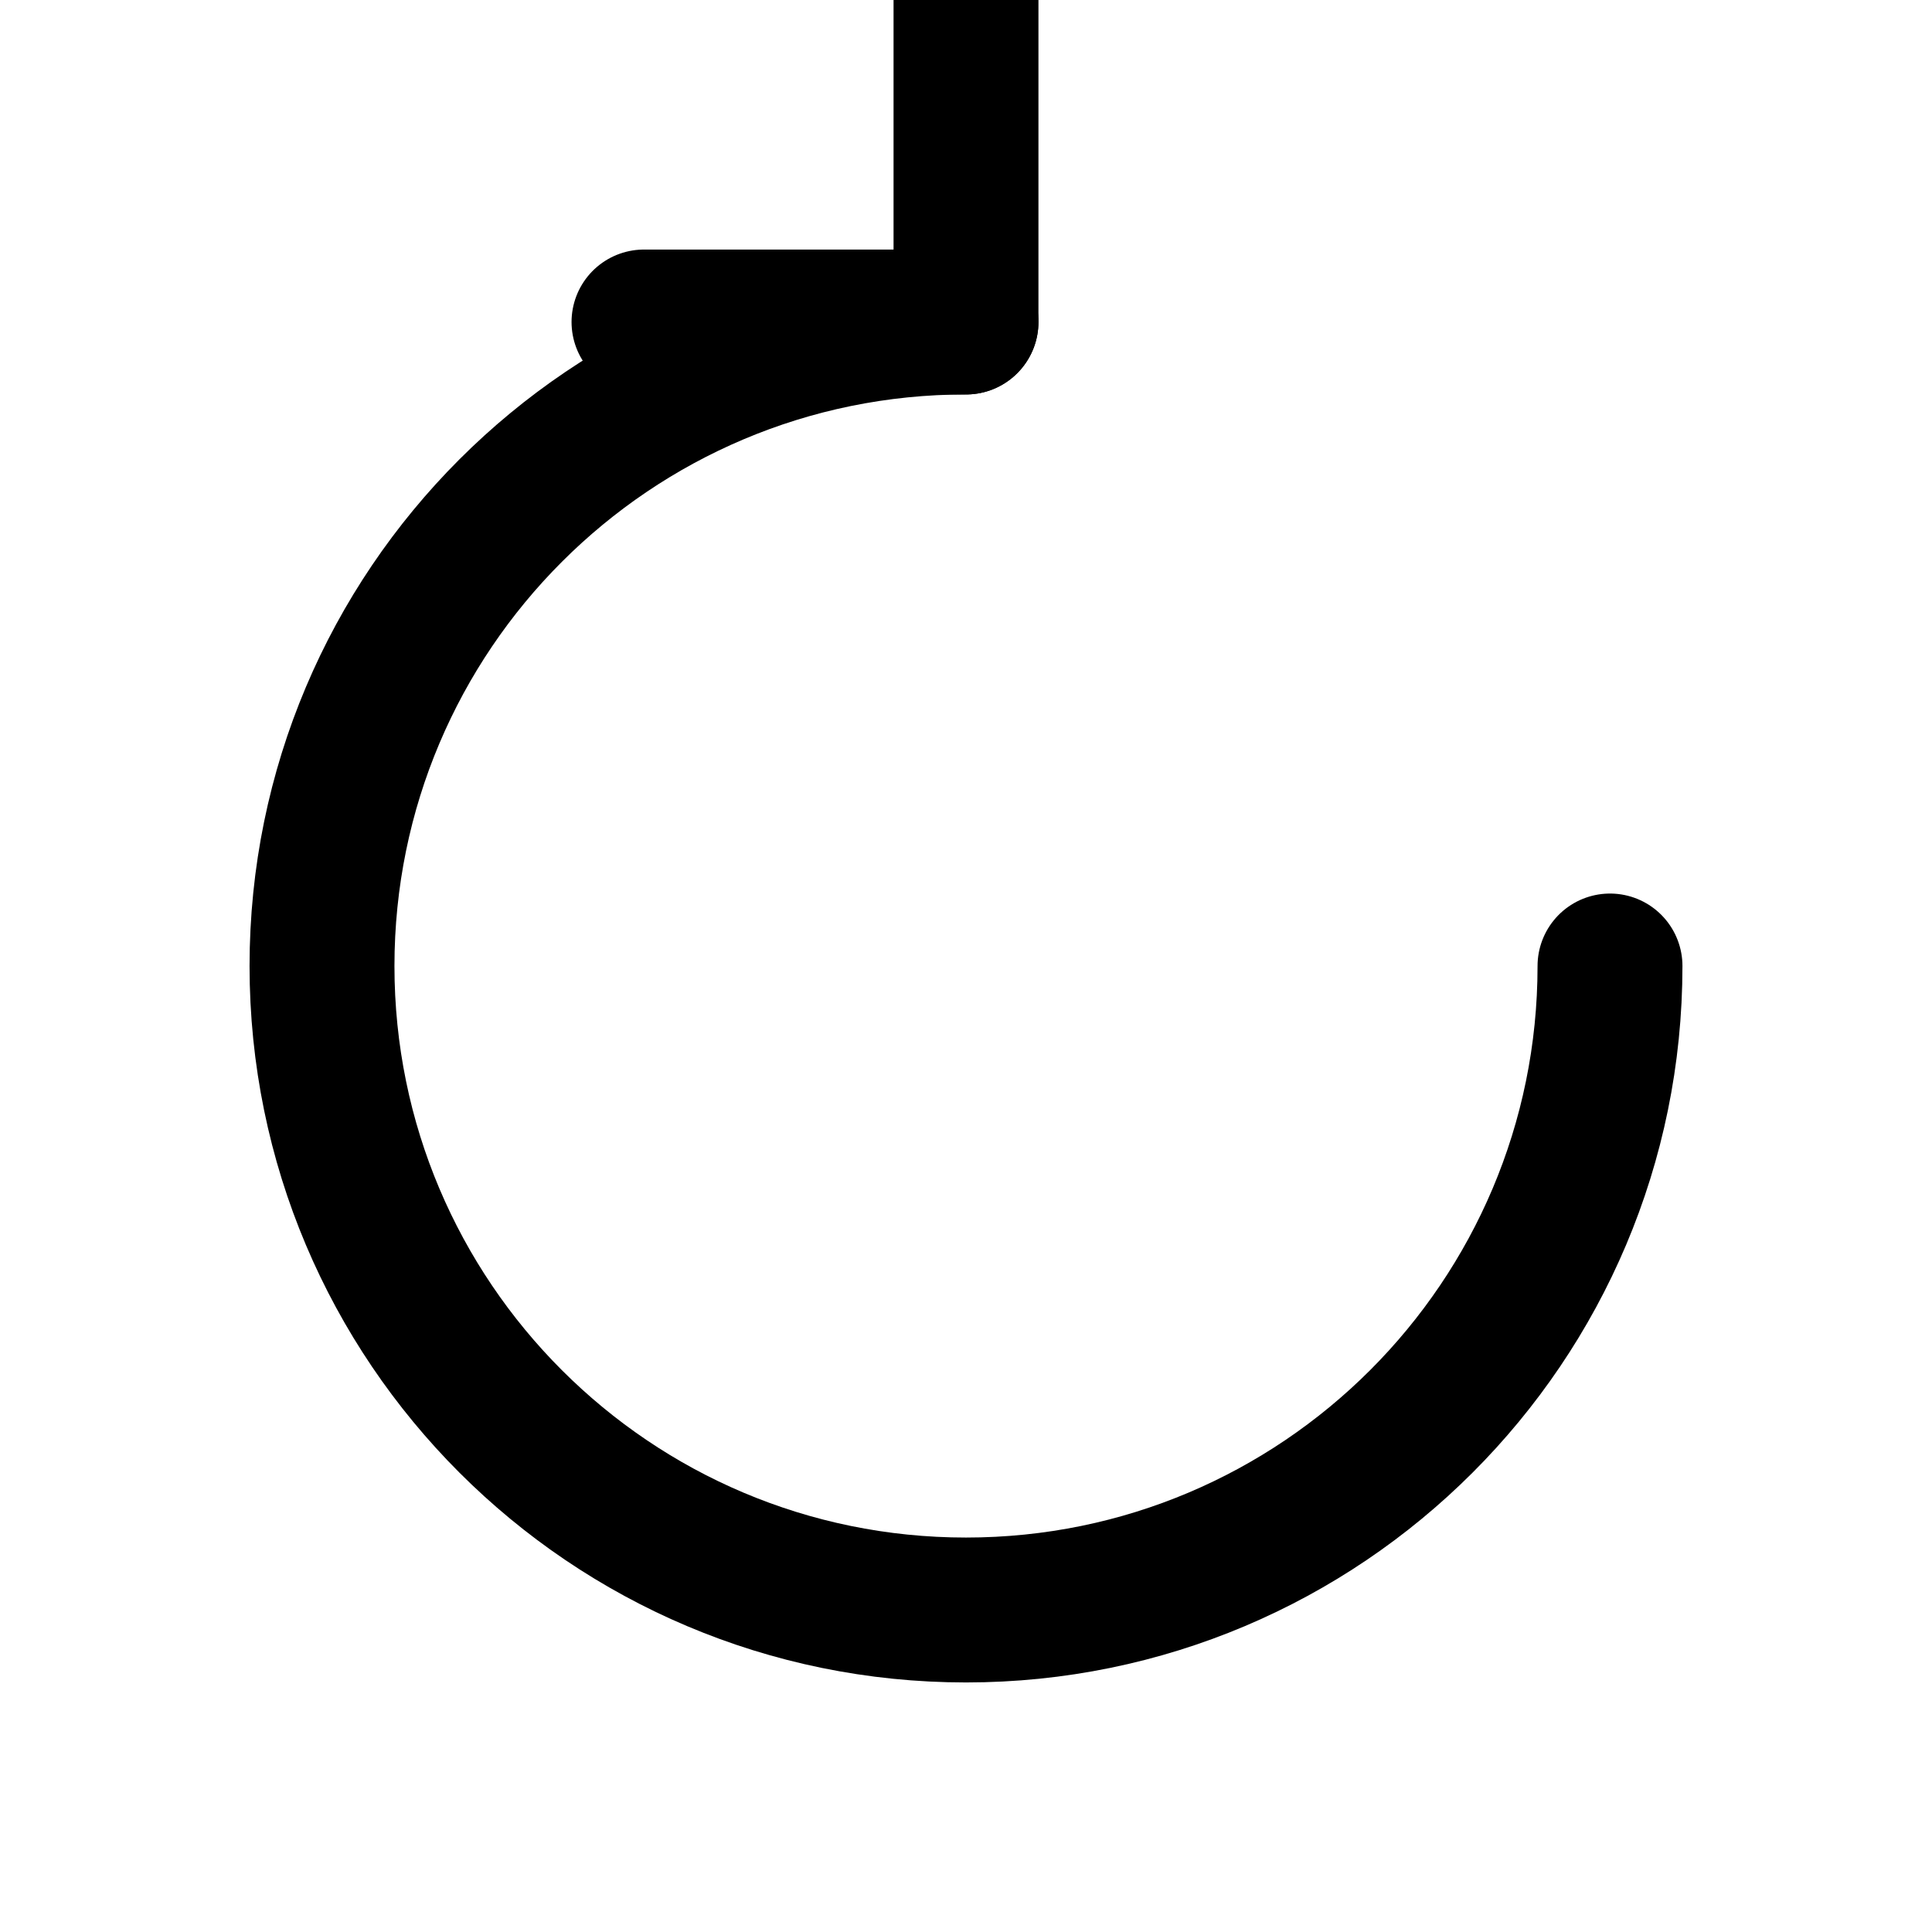
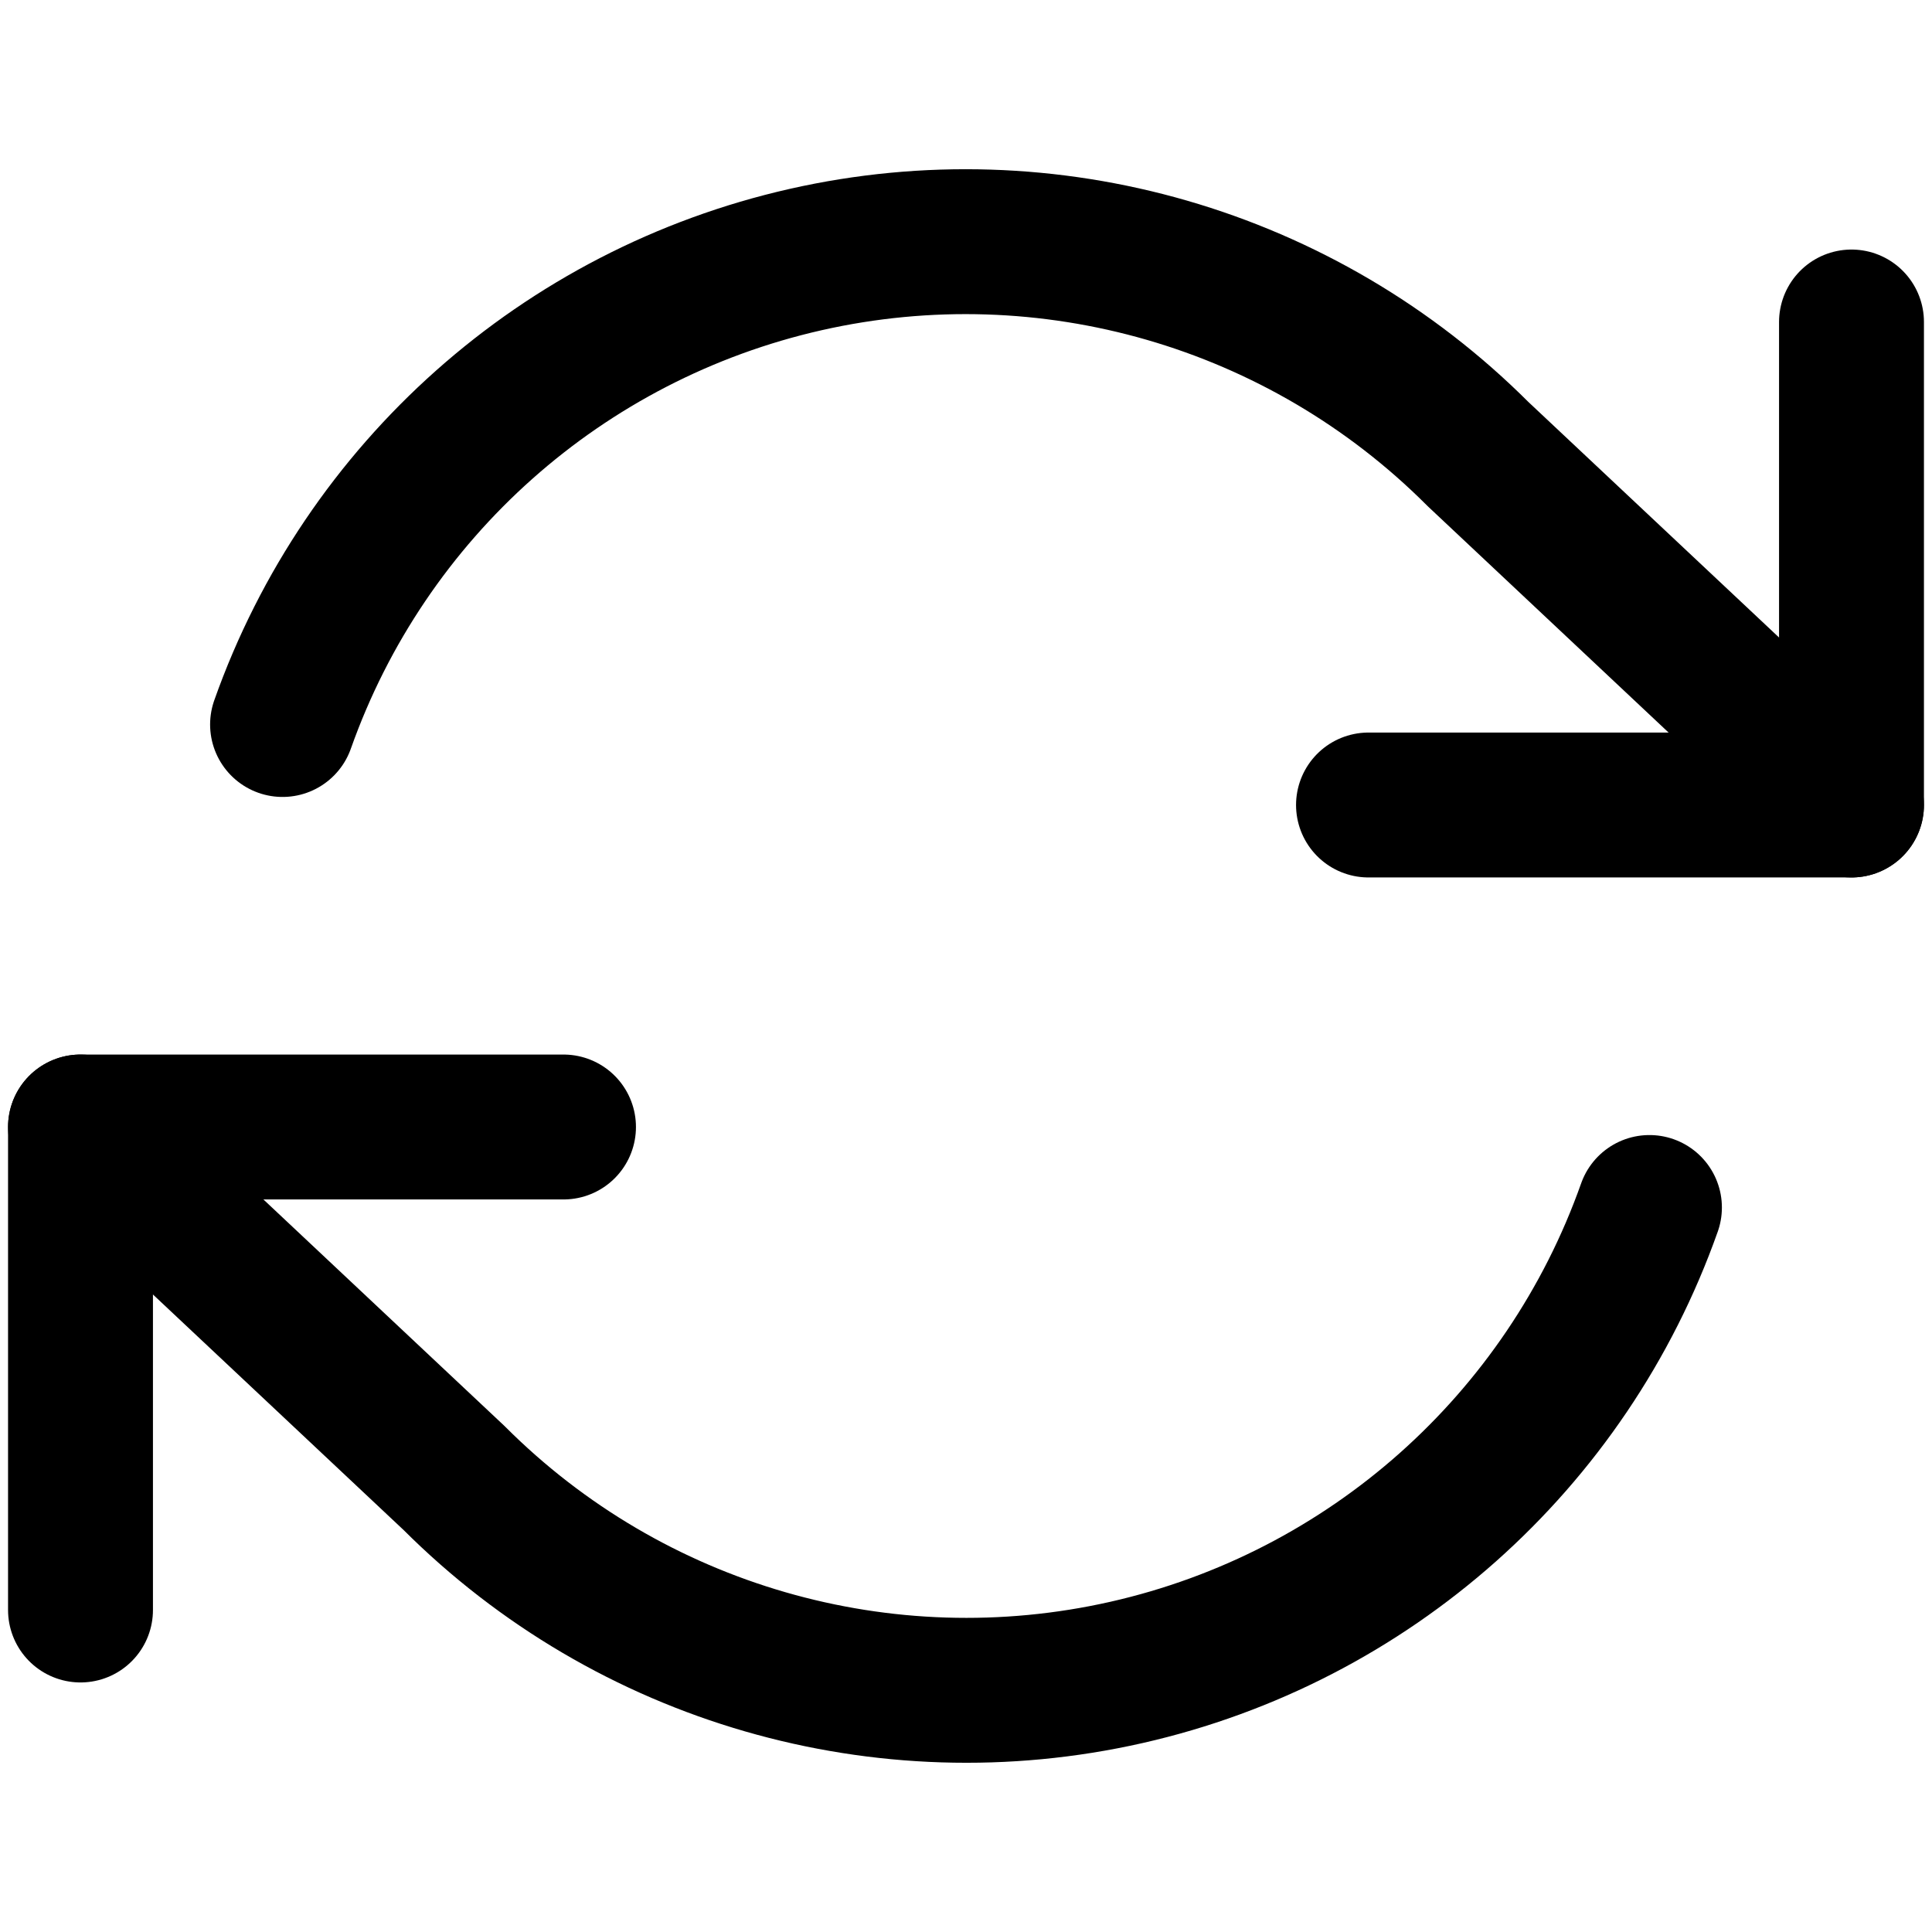
<svg xmlns="http://www.w3.org/2000/svg" width="20" height="20" viewBox="0 0 24 24" fill="none" stroke="currentColor" stroke-width="1.8" stroke-linecap="round" stroke-linejoin="round">
-   <path d="M20 12 A8 8 0 1 1 12 4" />
-   <polyline points="8 4 12 4 12 0" />
+   <polyline points="23 4 23 10 17 10" />
+   <polyline points="1 20 1 14 7 14" />
+   <path d="M3.51 9a9 9 0 0 1 14.85-3.36L23 10M1 14l4.64 4.36A9 9 0 0 0 20.49 15" />
</svg>
